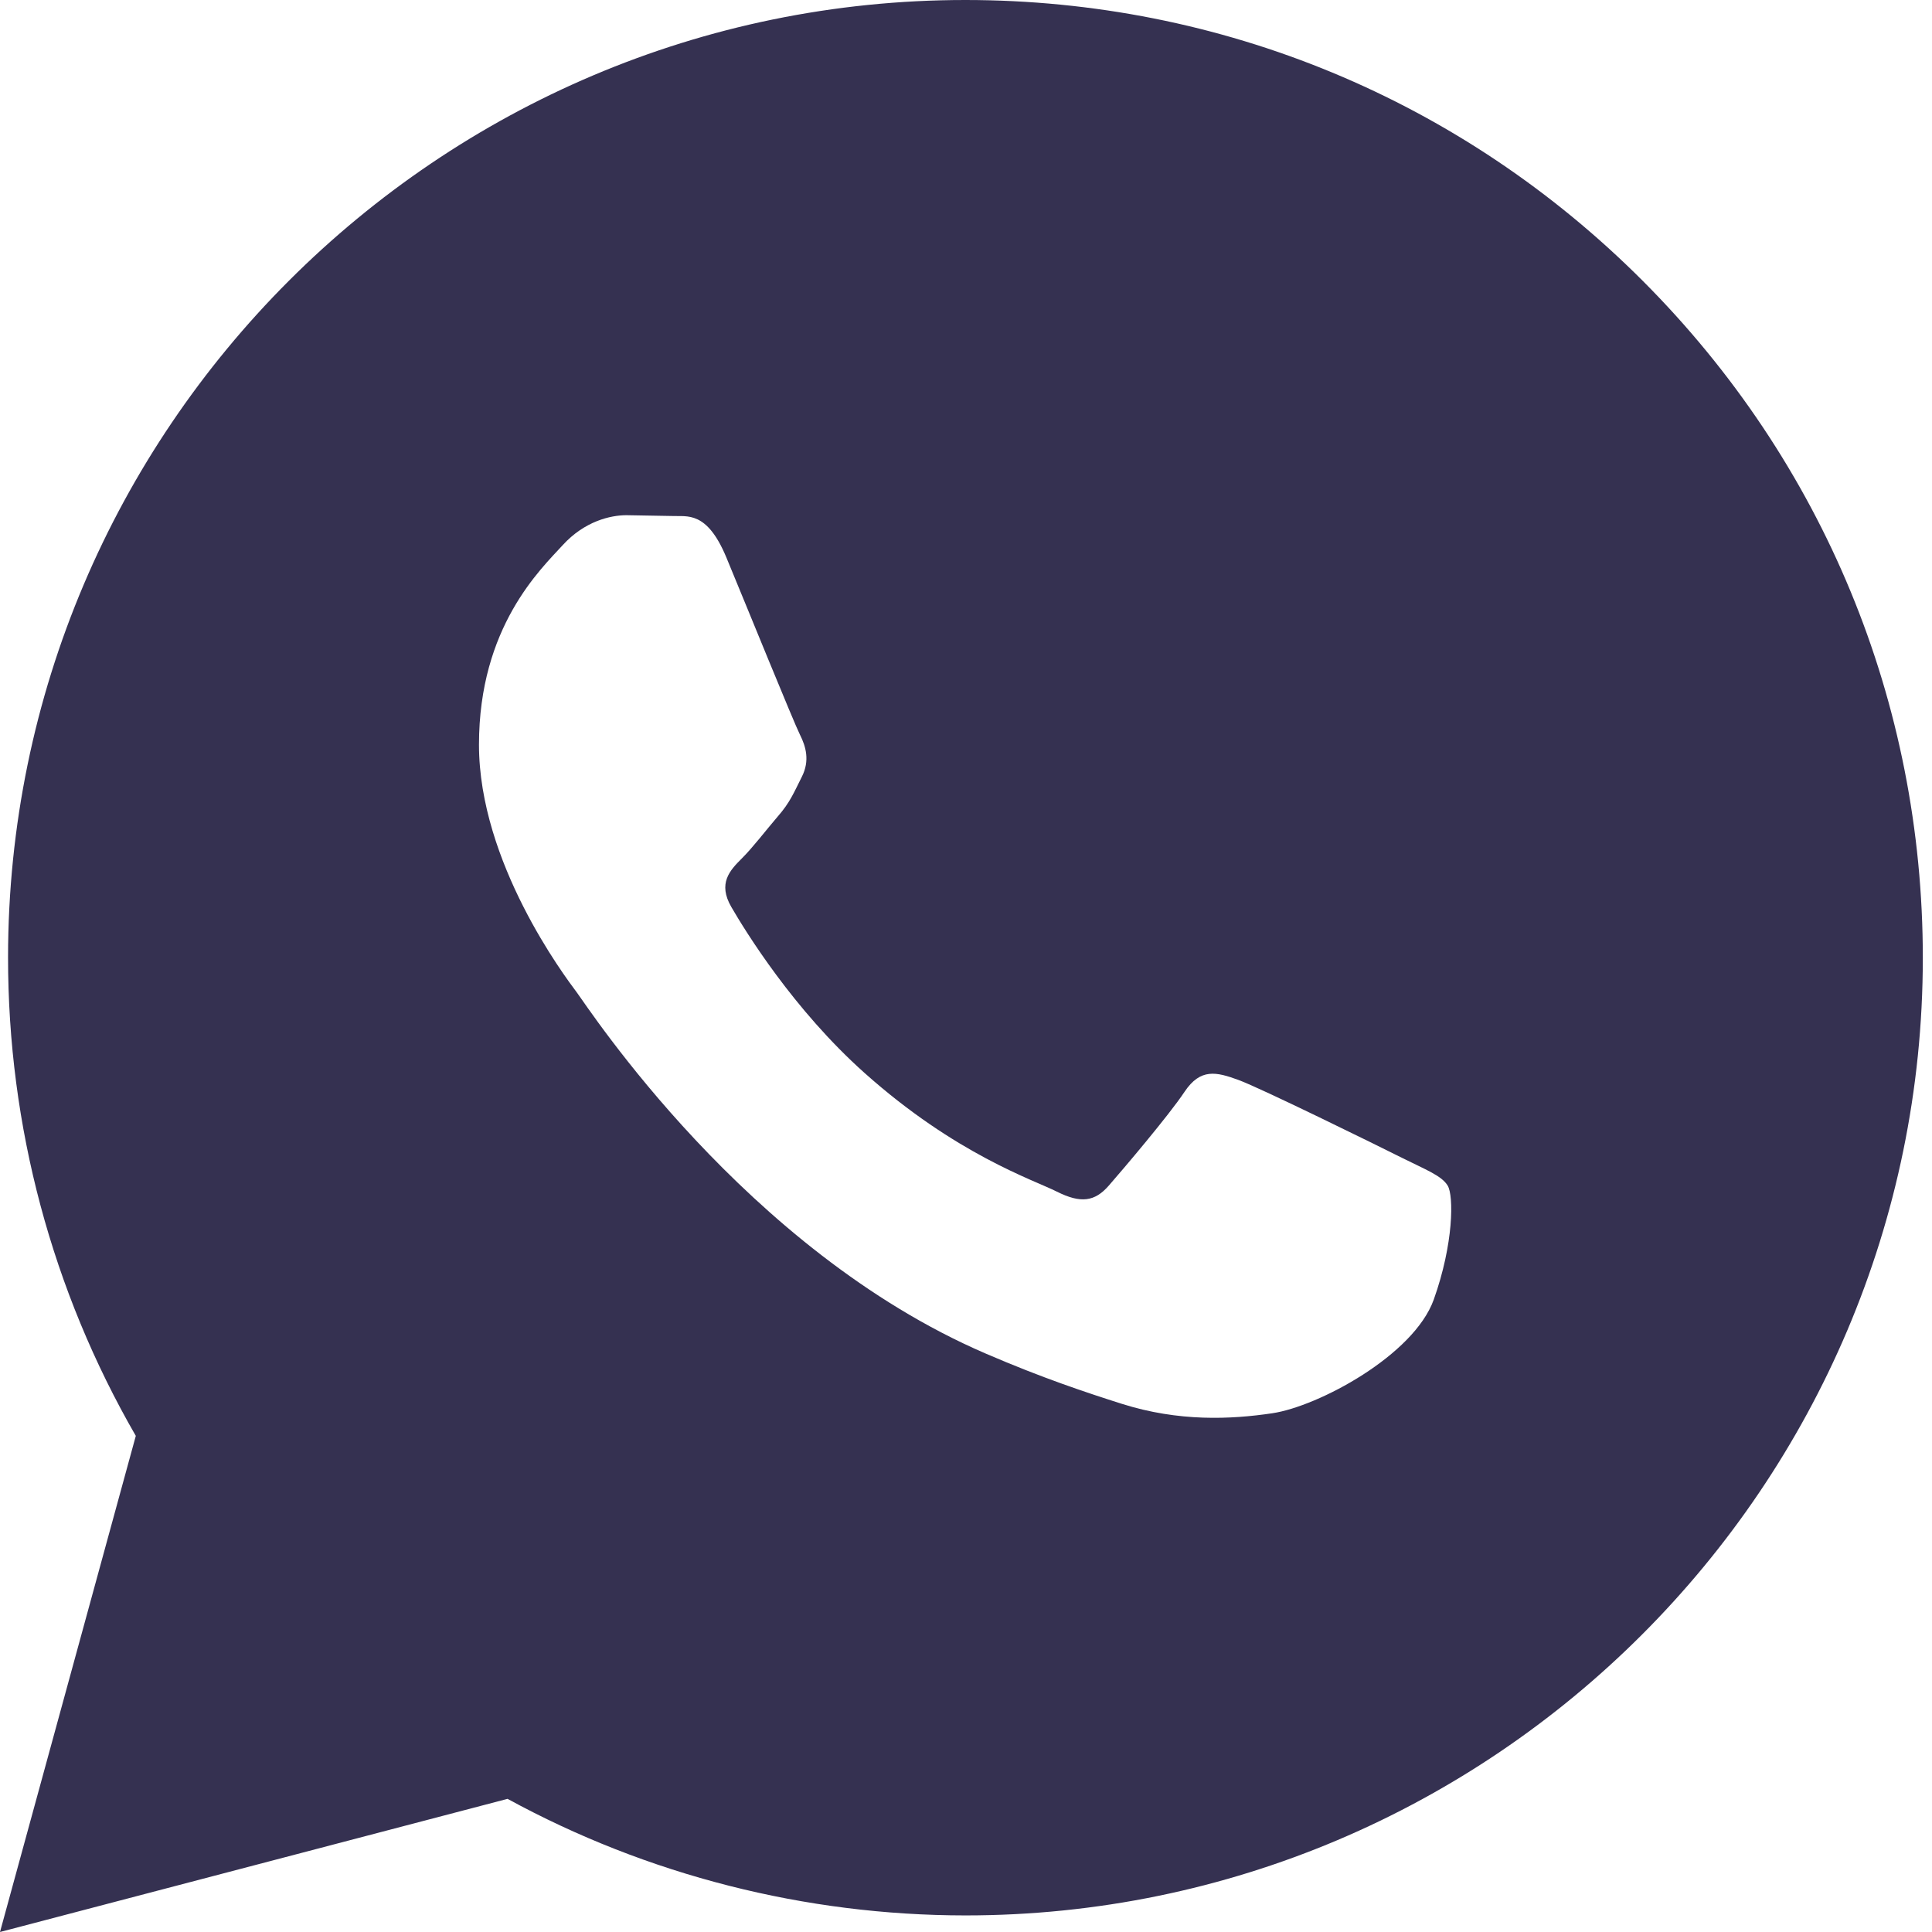
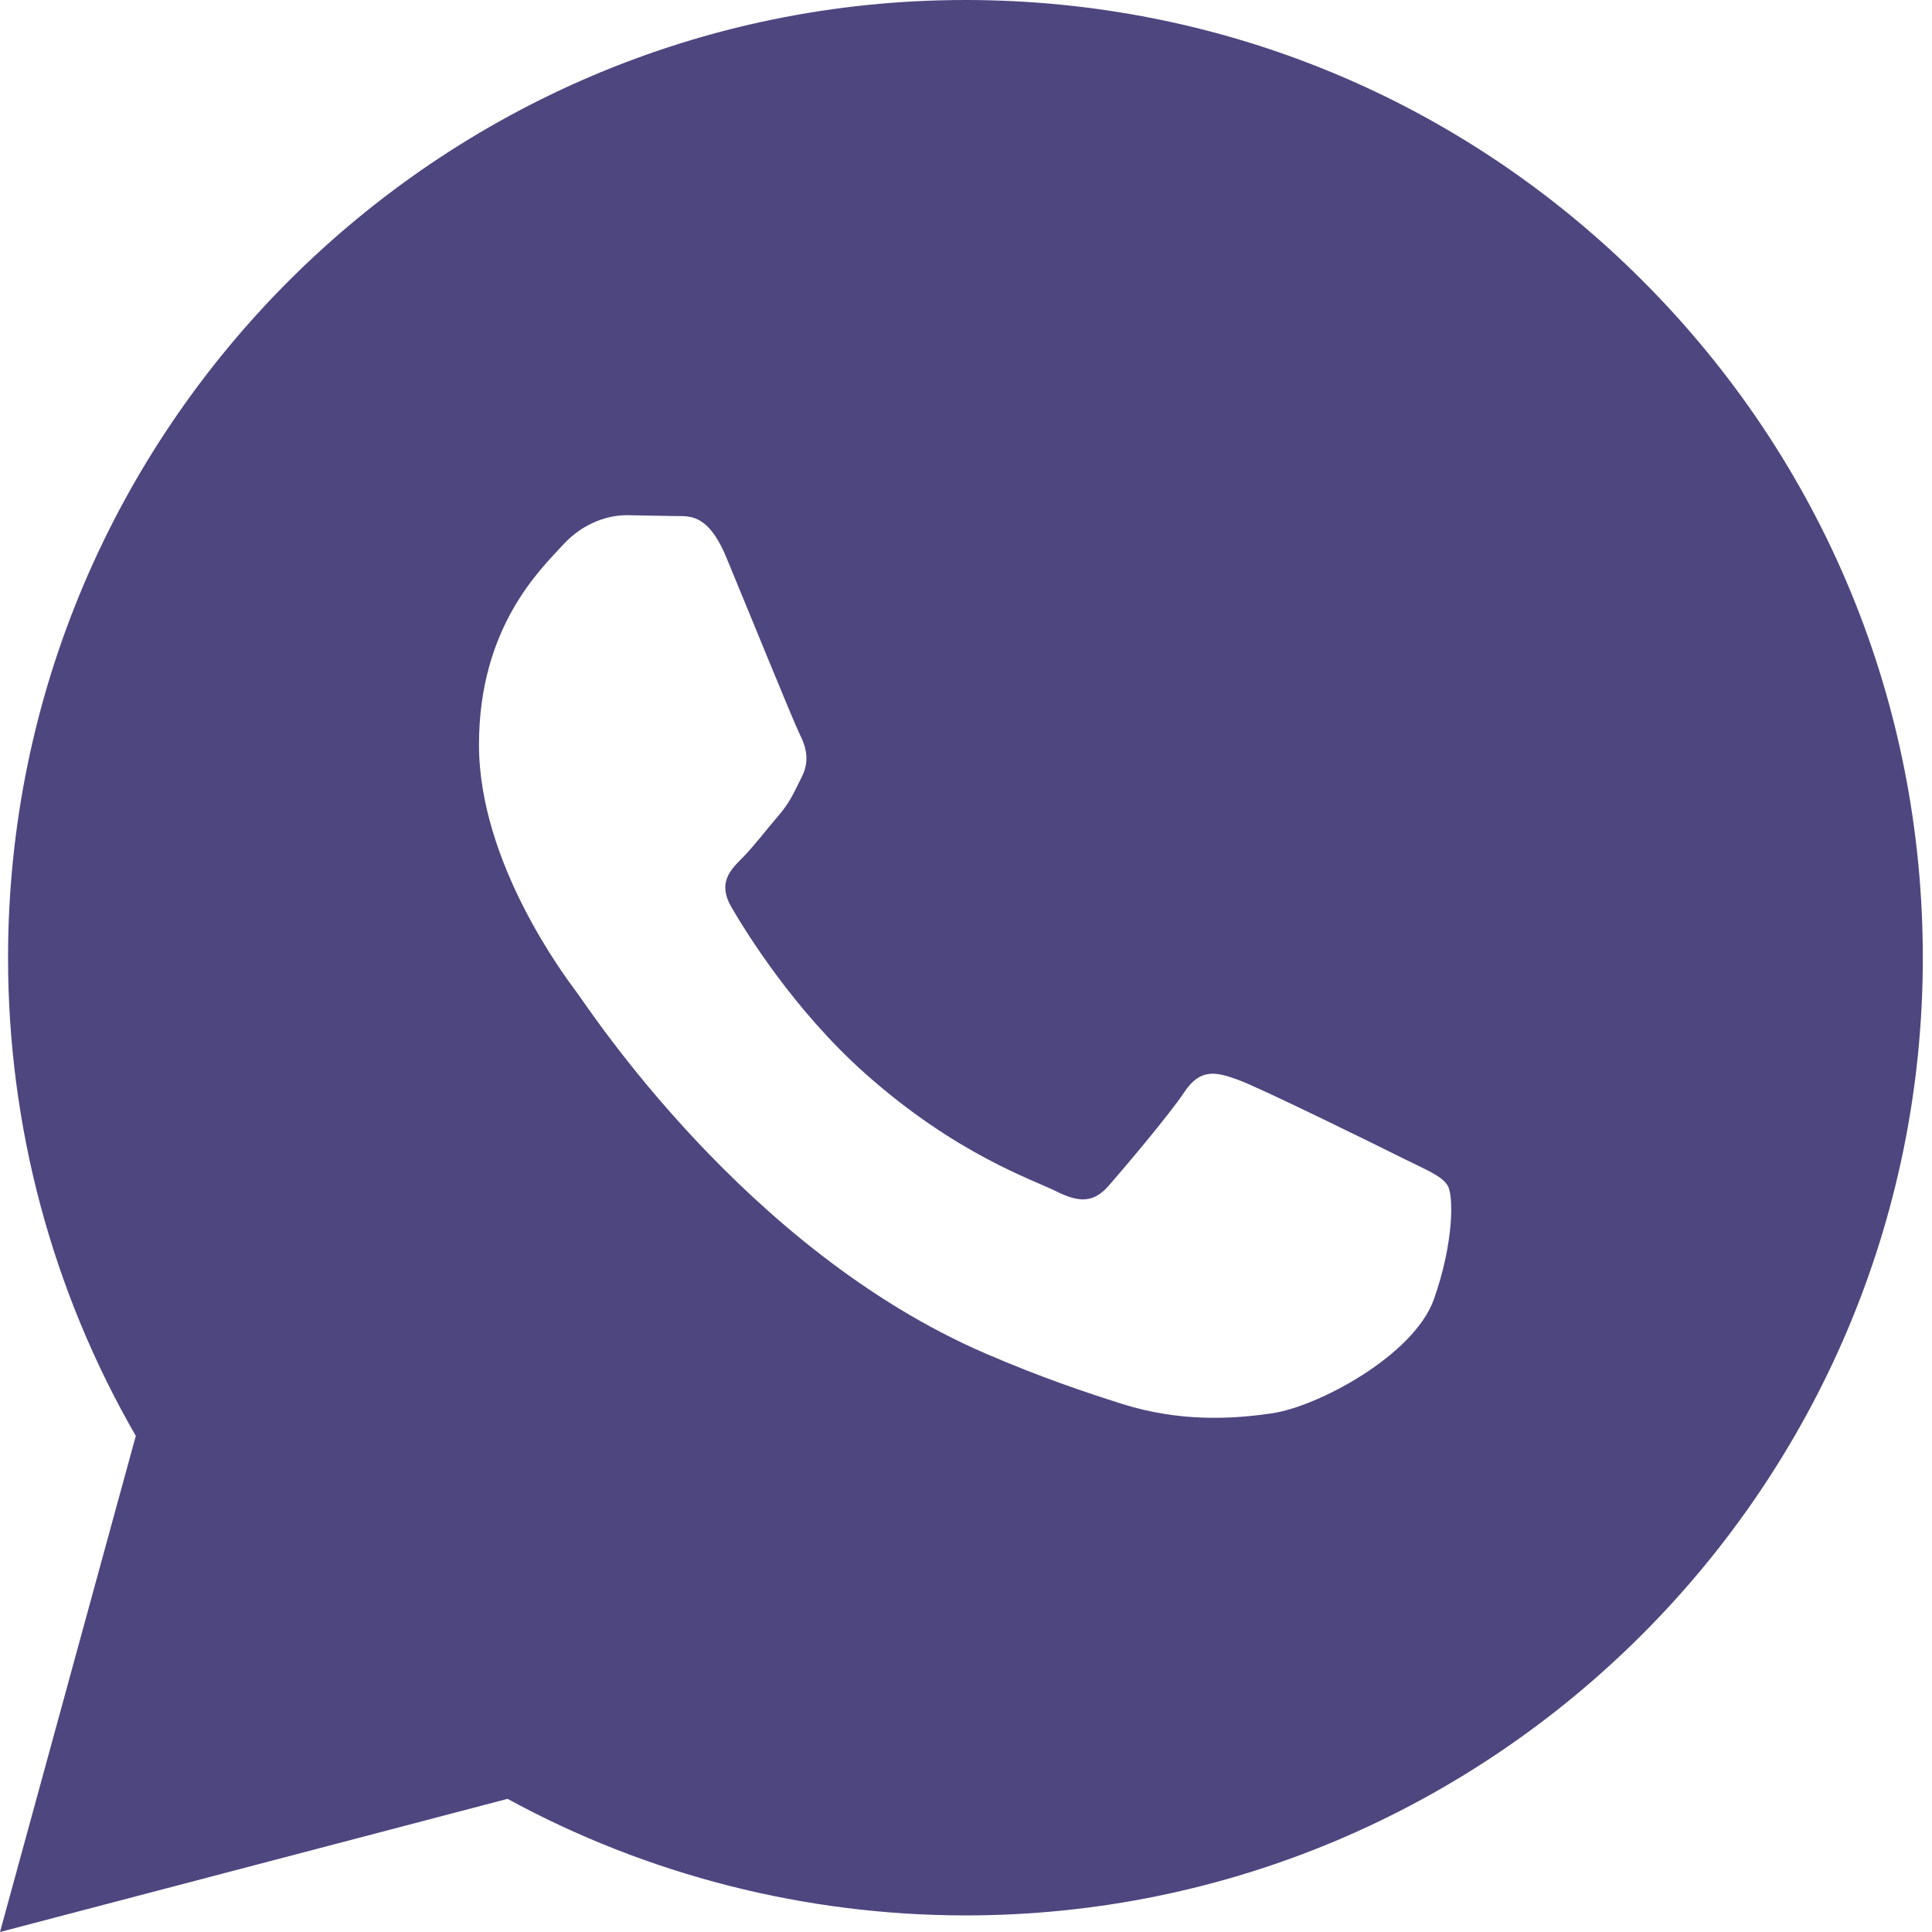
<svg xmlns="http://www.w3.org/2000/svg" width="24" height="24" viewBox="0 0 24 24" fill="none">
-   <path d="M0 24L1.687 17.837C0.646 16.033 0.099 13.988 0.1 11.891C0.103 5.335 5.438 0 11.993 0C15.174 0.001 18.16 1.24 20.406 3.488C22.651 5.736 23.887 8.724 23.886 11.902C23.883 18.459 18.548 23.794 11.993 23.794C10.003 23.793 8.042 23.294 6.305 22.346L0 24ZM17.984 14.729C17.91 14.605 17.712 14.531 17.414 14.382C17.117 14.233 15.656 13.514 15.383 13.415C15.111 13.316 14.913 13.266 14.714 13.564C14.516 13.861 13.946 14.531 13.773 14.729C13.6 14.927 13.426 14.952 13.129 14.803C12.832 14.654 11.874 14.341 10.739 13.328C9.856 12.54 9.259 11.567 9.086 11.269C8.913 10.972 9.068 10.811 9.216 10.663C9.35 10.53 9.513 10.316 9.662 10.142C9.813 9.97 9.862 9.846 9.962 9.647C10.061 9.449 10.012 9.275 9.937 9.126C9.862 8.978 9.268 7.515 9.021 6.92C8.779 6.341 8.534 6.419 8.352 6.41L7.782 6.4C7.584 6.4 7.262 6.474 6.99 6.772C6.718 7.07 5.95 7.788 5.95 9.251C5.95 10.714 7.015 12.127 7.163 12.325C7.312 12.523 9.258 15.525 12.239 16.812C12.948 17.118 13.502 17.301 13.933 17.438C14.645 17.664 15.293 17.632 15.805 17.556C16.376 17.471 17.563 16.837 17.811 16.143C18.059 15.448 18.059 14.853 17.984 14.729Z" fill="#353151" />
+   <path d="M0 24L1.687 17.837C0.646 16.033 0.099 13.988 0.1 11.891C0.103 5.335 5.438 0 11.993 0C15.174 0.001 18.16 1.24 20.406 3.488C22.651 5.736 23.887 8.724 23.886 11.902C23.883 18.459 18.548 23.794 11.993 23.794C10.003 23.793 8.042 23.294 6.305 22.346L0 24ZM17.984 14.729C17.91 14.605 17.712 14.531 17.414 14.382C17.117 14.233 15.656 13.514 15.383 13.415C15.111 13.316 14.913 13.266 14.714 13.564C14.516 13.861 13.946 14.531 13.773 14.729C13.6 14.927 13.426 14.952 13.129 14.803C12.832 14.654 11.874 14.341 10.739 13.328C9.856 12.54 9.259 11.567 9.086 11.269C8.913 10.972 9.068 10.811 9.216 10.663C9.35 10.53 9.513 10.316 9.662 10.142C9.813 9.97 9.862 9.846 9.962 9.647C10.061 9.449 10.012 9.275 9.937 9.126C9.862 8.978 9.268 7.515 9.021 6.92C8.779 6.341 8.534 6.419 8.352 6.41L7.782 6.4C7.584 6.4 7.262 6.474 6.99 6.772C6.718 7.07 5.95 7.788 5.95 9.251C5.95 10.714 7.015 12.127 7.163 12.325C7.312 12.523 9.258 15.525 12.239 16.812C12.948 17.118 13.502 17.301 13.933 17.438C14.645 17.664 15.293 17.632 15.805 17.556C16.376 17.471 17.563 16.837 17.811 16.143C18.059 15.448 18.059 14.853 17.984 14.729Z" fill="#4e467f" />
</svg>
